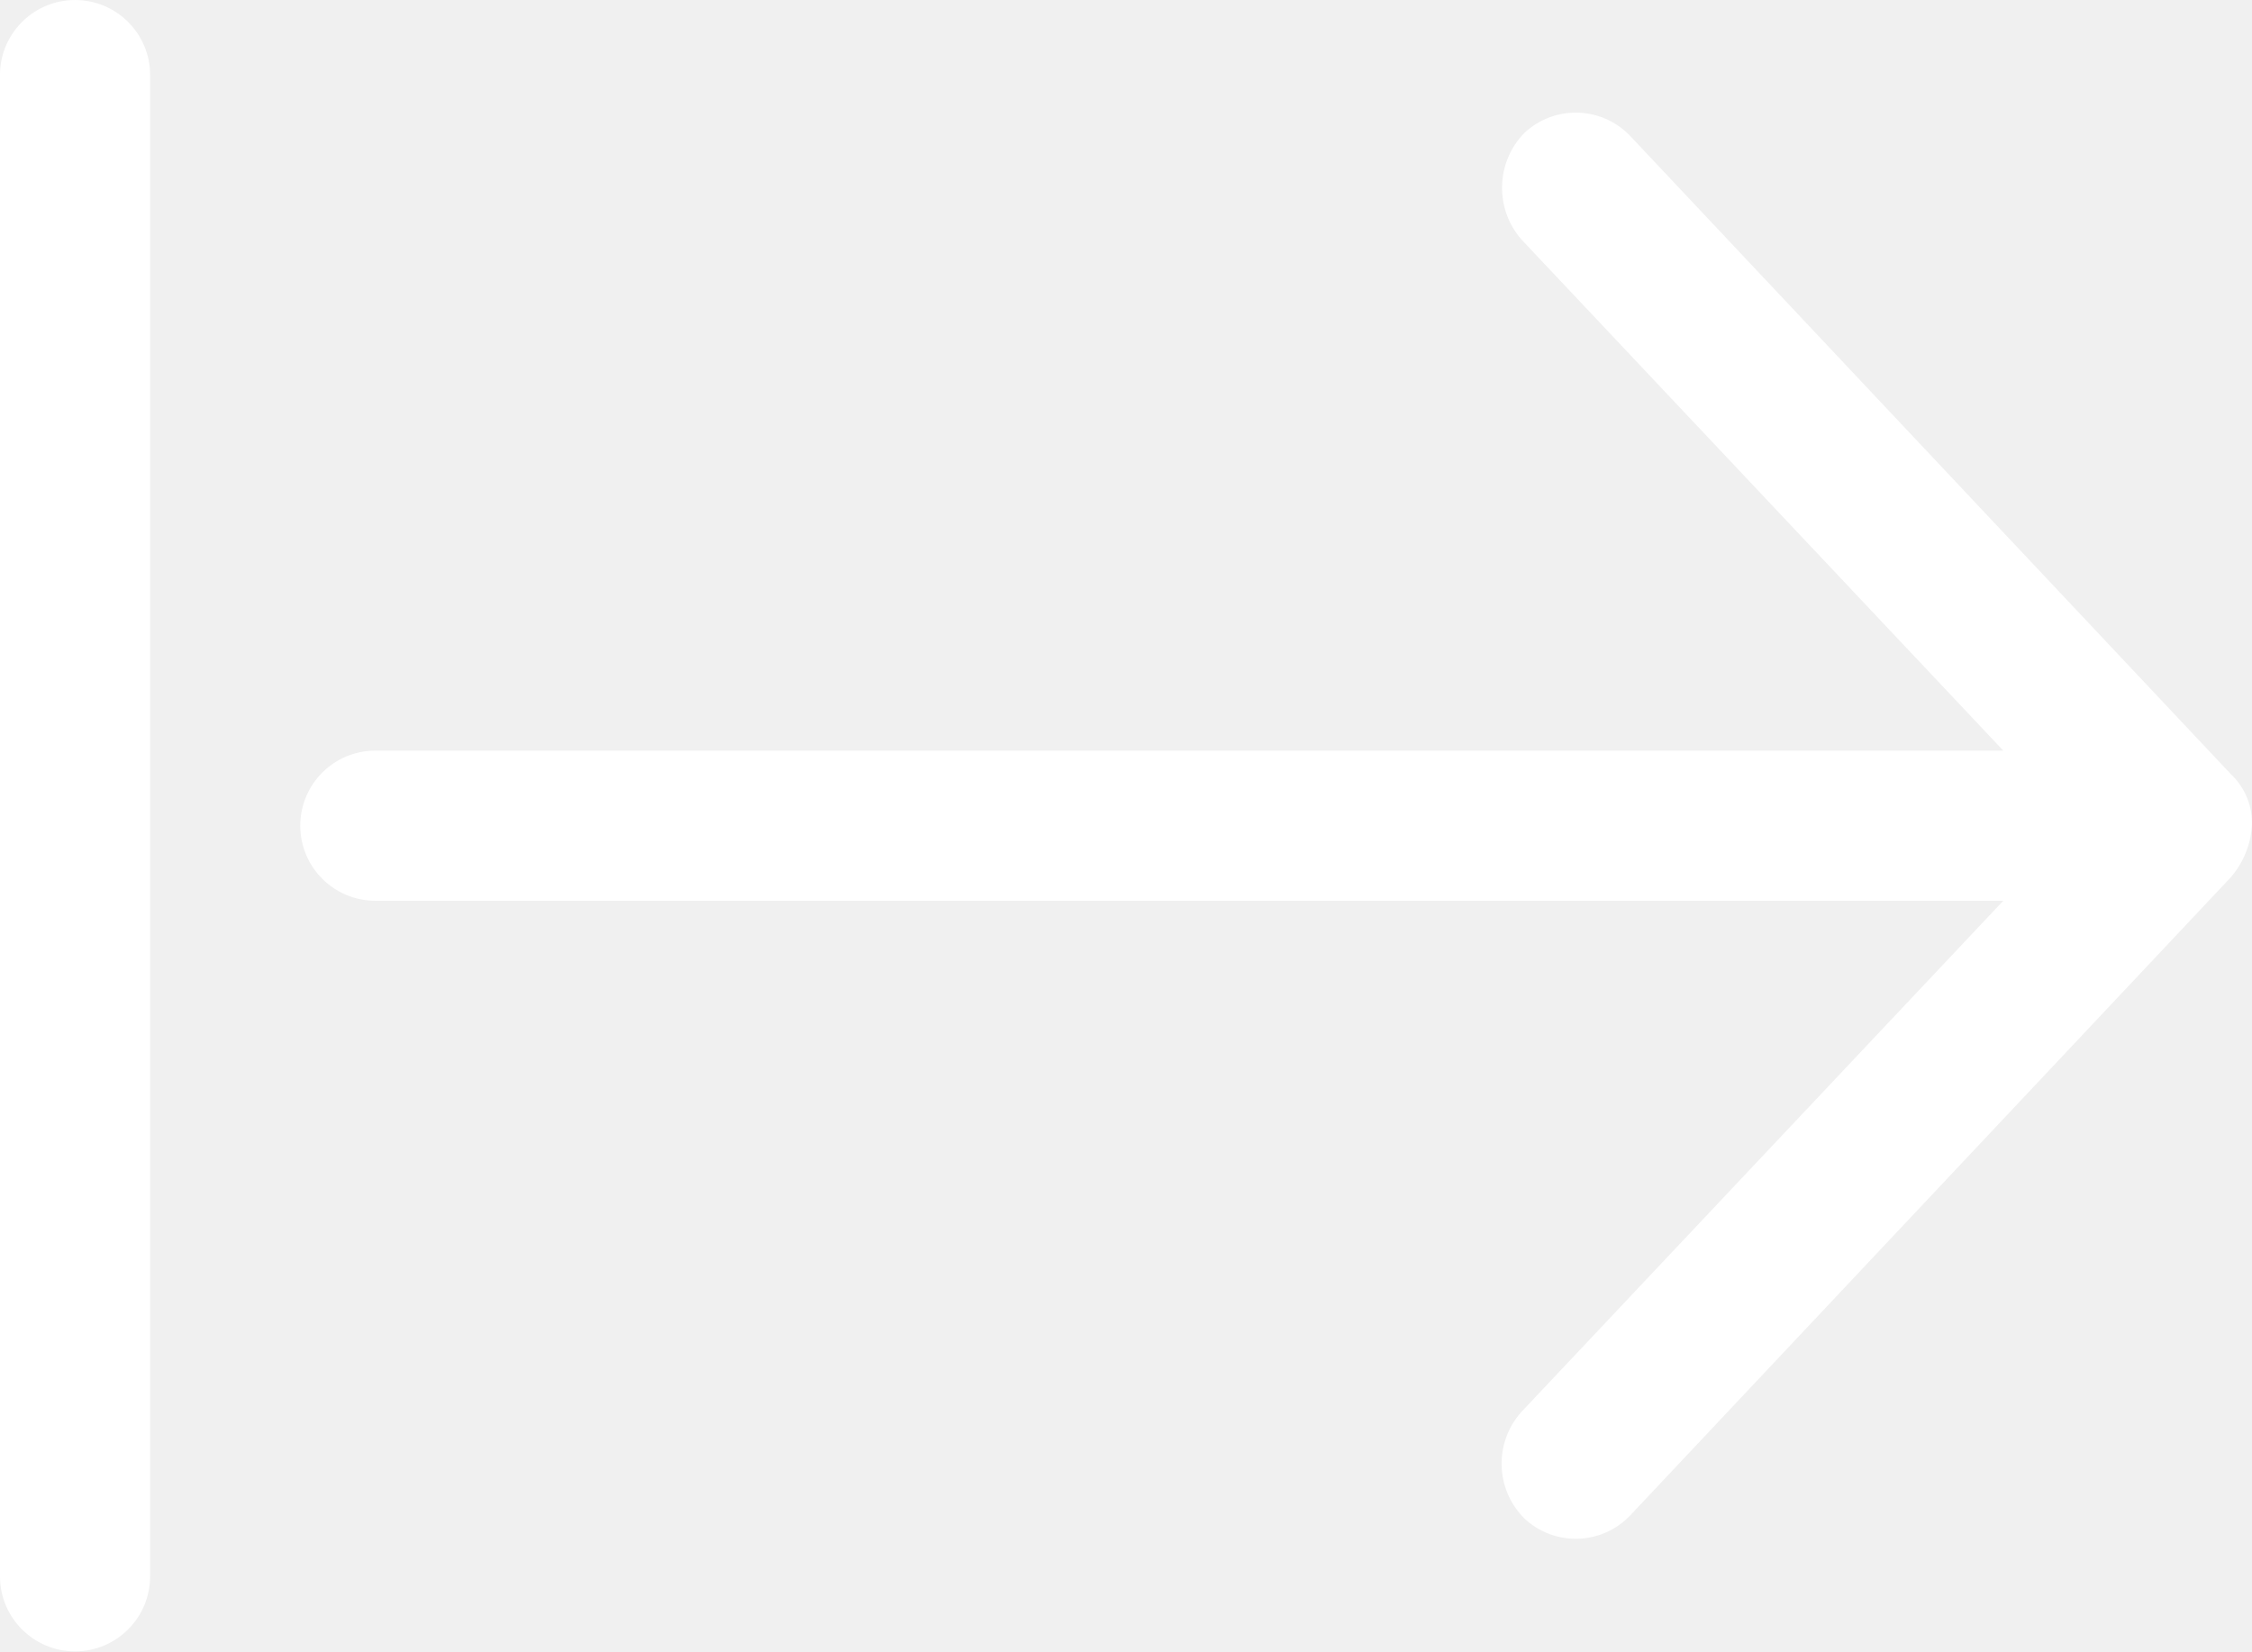
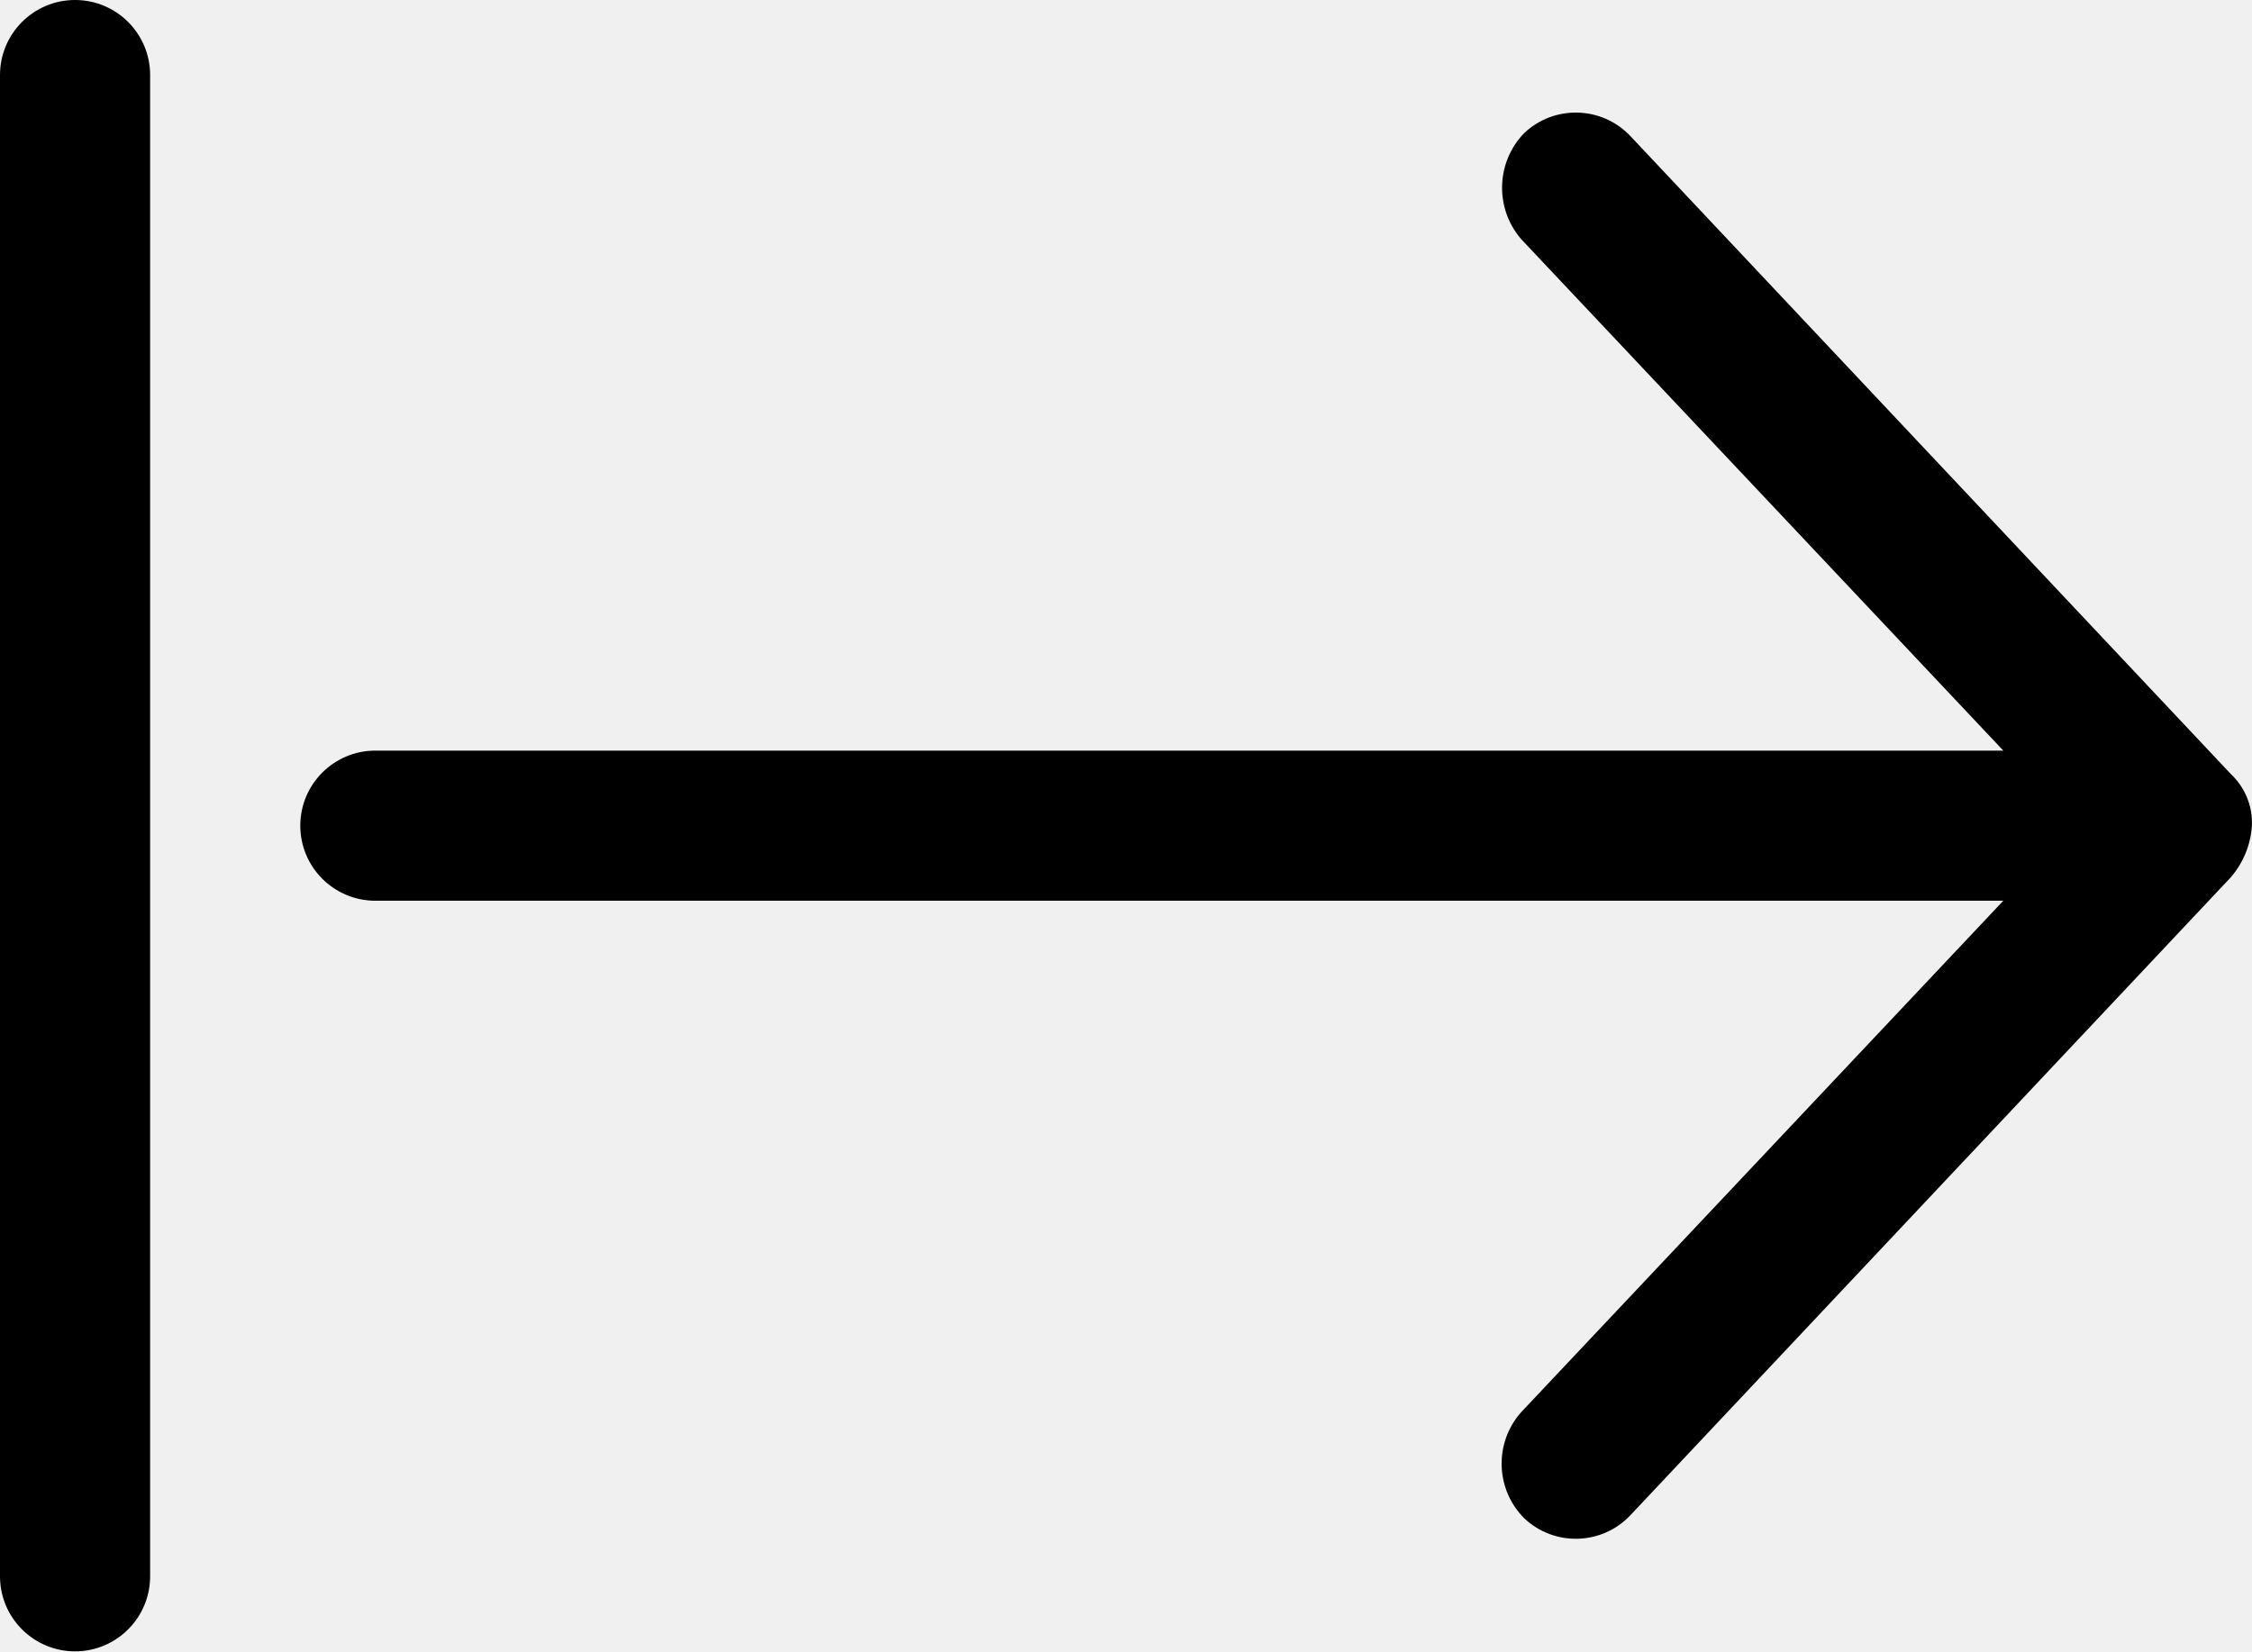
<svg xmlns="http://www.w3.org/2000/svg" id="Livello_1" data-name="Livello 1" viewBox="0 0 60.002 44">
-   <defs>
-     <style>
-       .cls-1 {
-         fill: #fff;
-       }
-     </style>
-   </defs>
-   <g>
-     <path class="cls-1" d="M59.998,21.276a2.341,2.341,0,0,1-.562,1.375l-16,17a2.001,2.001,0,0,1-2.828.078,2.063,2.063,0,0,1-.078-2.828l12.844-13.625H9.999a2,2,0,1,1,0-4h43.375l-12.844-13.625a2.096,2.096,0,0,1,.078-2.828,2.003,2.003,0,0,1,2.828.078l16,17a1.782,1.782,0,0,1,.562,1.375Z" transform="translate(0.00155 0.72441)" />
-     <path class="cls-1" d="M3.998,41.276a2,2,0,0,1-4,0v-40a2,2,0,0,1,4,0Z" transform="translate(0.00155 0.72441)" />
-   </g>
+   <path class="cls-1" d="M59.998 21.276a2.34 2.34 0 01-.562 1.375l-16 17a2 2 0 01-2.828.078 2.063 2.063 0 01-.078-2.828l12.844-13.625H9.999a2 2 0 110-4h43.375L40.53 5.65a2.096 2.096 0 01.078-2.828 2.003 2.003 0 012.828.078l16 17a1.782 1.782 0 01.562 1.375zM3.998 41.276a2 2 0 01-4 0v-40a2 2 0 014 0z" transform="translate(.002 .724)" />
</svg>
